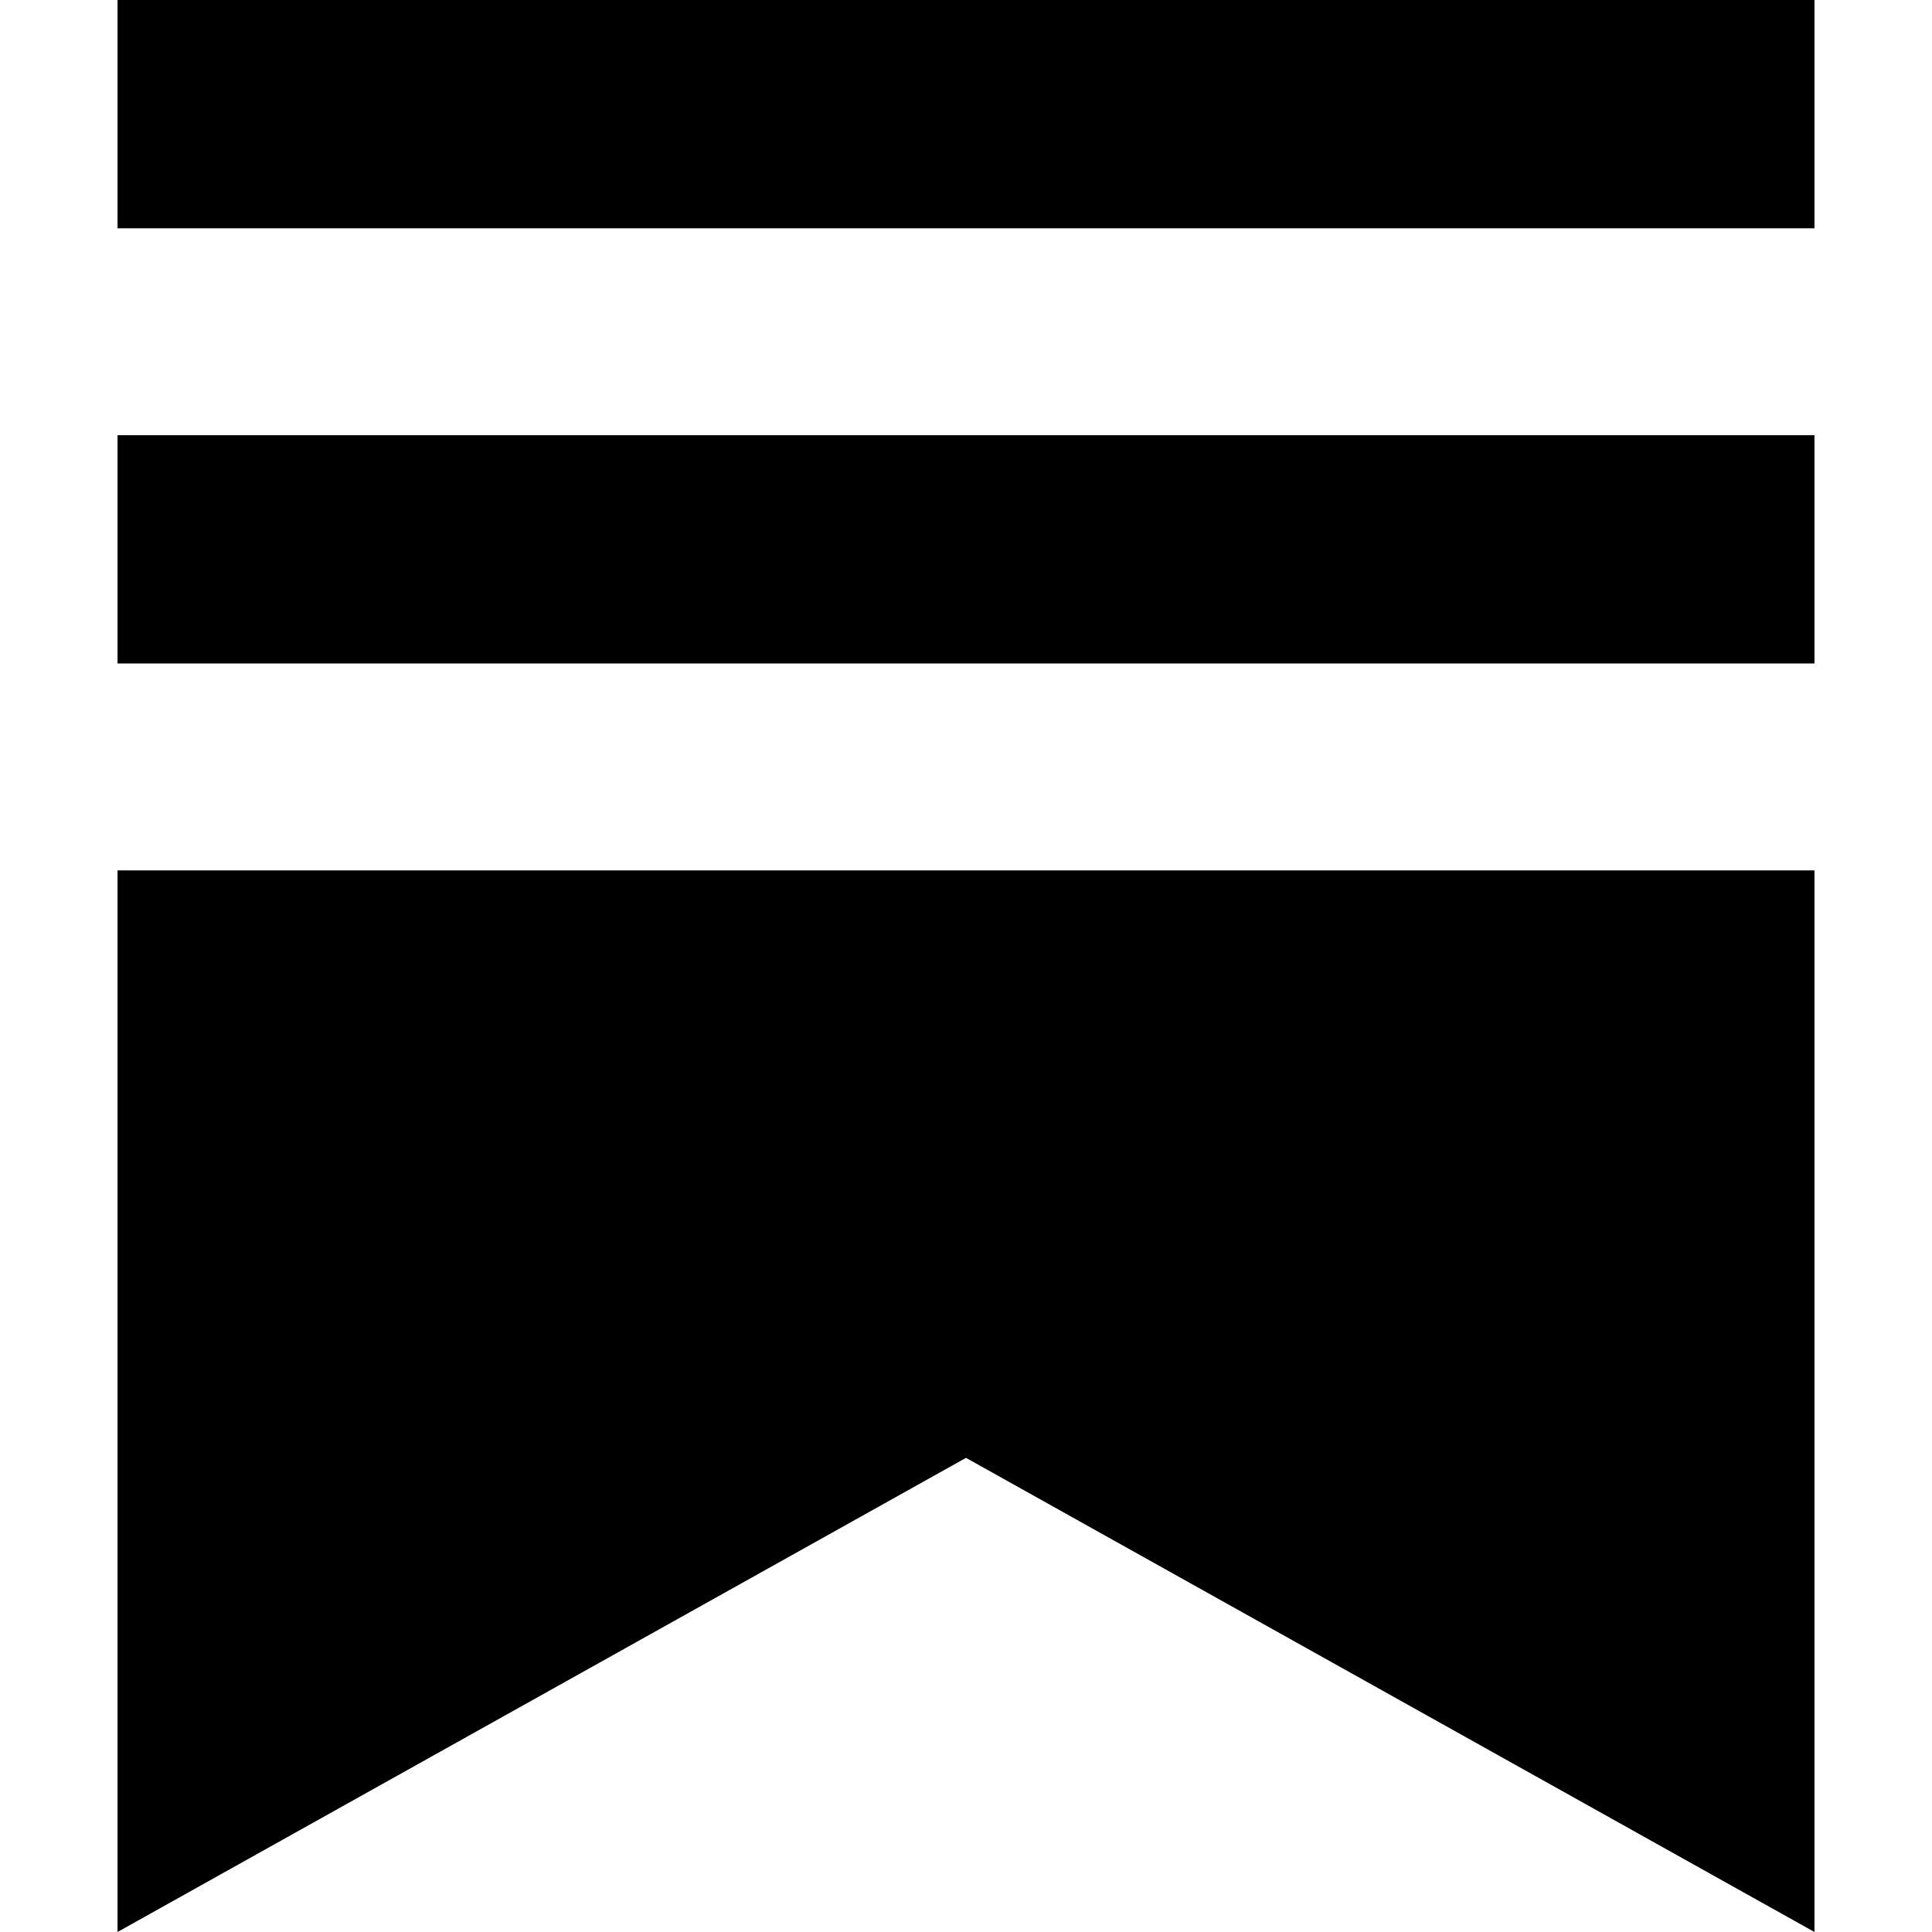
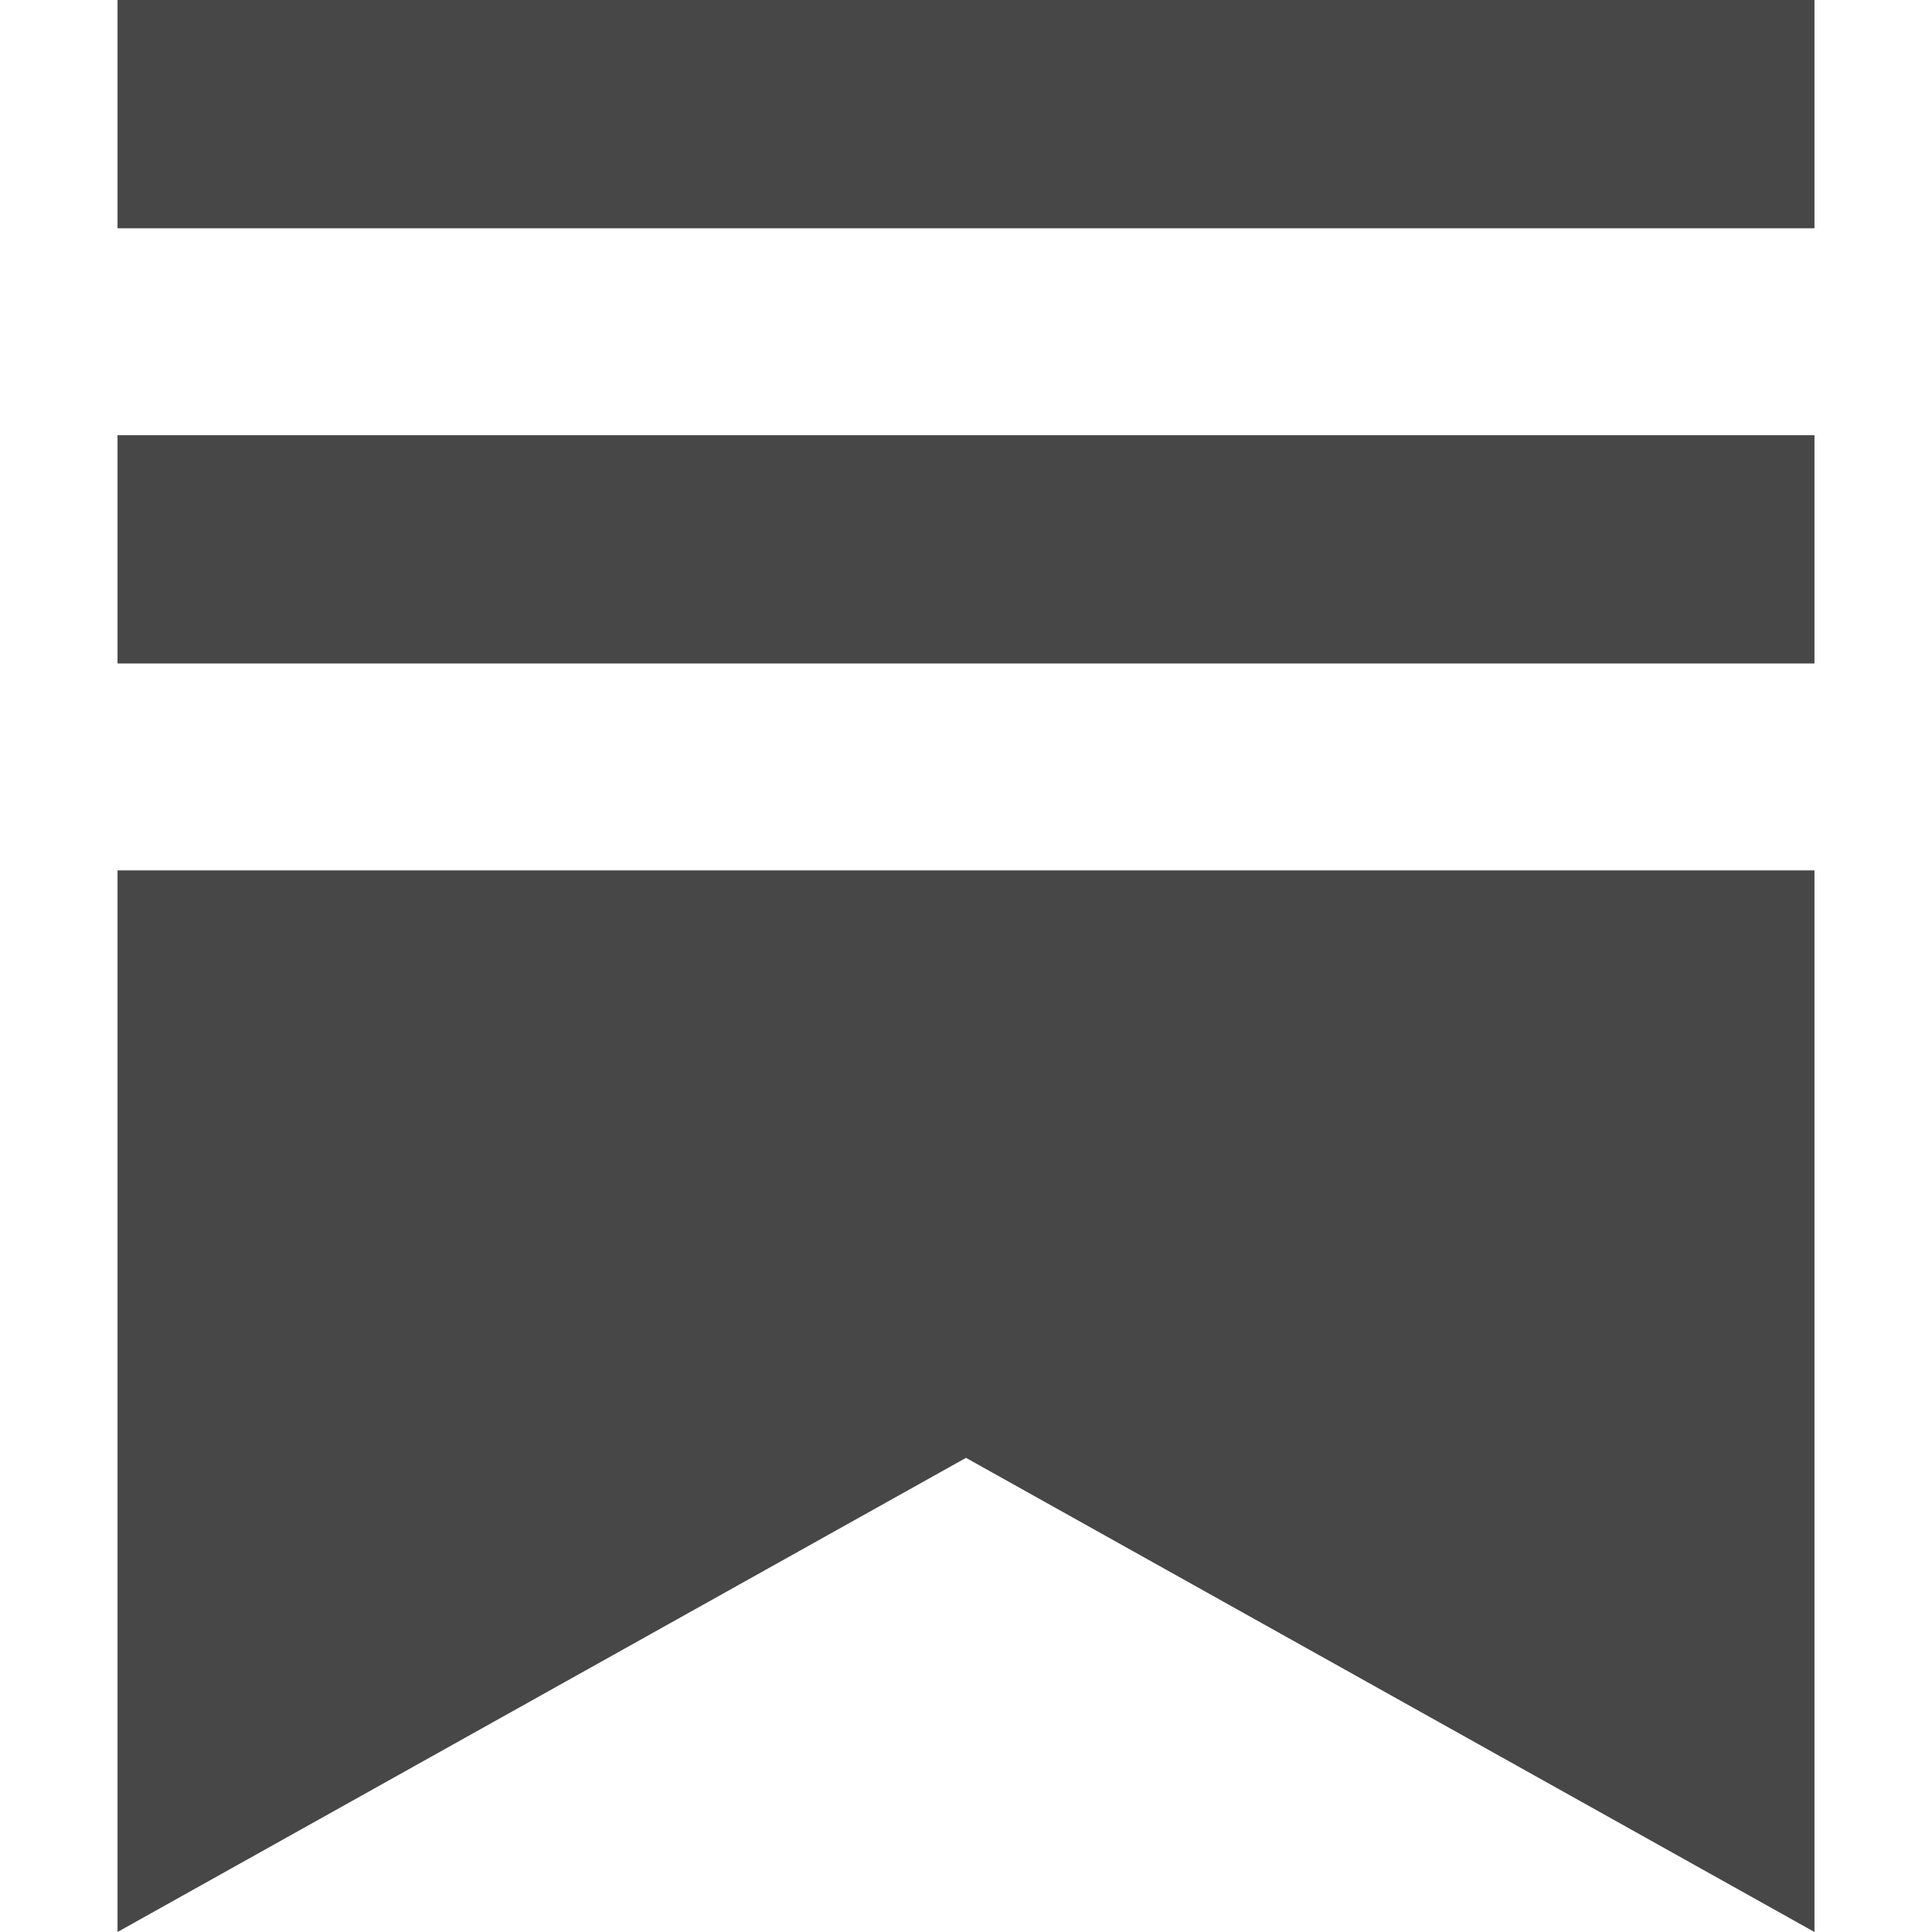
- <svg xmlns="http://www.w3.org/2000/svg" role="img" width="24px" height="24px" viewBox="0 0 24 24">
-   <path d="M22.539 8.242H1.46V5.406h21.08v2.836zM1.46 10.812V24L12 18.11 22.54 24V10.812H1.46zM22.54 0H1.46v2.836h21.08V0z" />
+ <svg xmlns="http://www.w3.org/2000/svg" aria-hidden="true" role="img" width="1em" height="1em" preserveAspectRatio="xMidYMid meet" viewBox="0 0 24 24">
+   <path d="M22.539 8.242H1.46V5.406h21.08v2.836zM1.46 10.812V24L12 18.11L22.54 24V10.812H1.46zM22.54 0H1.46v2.836h21.08V0z" fill="#474747" />
</svg>
